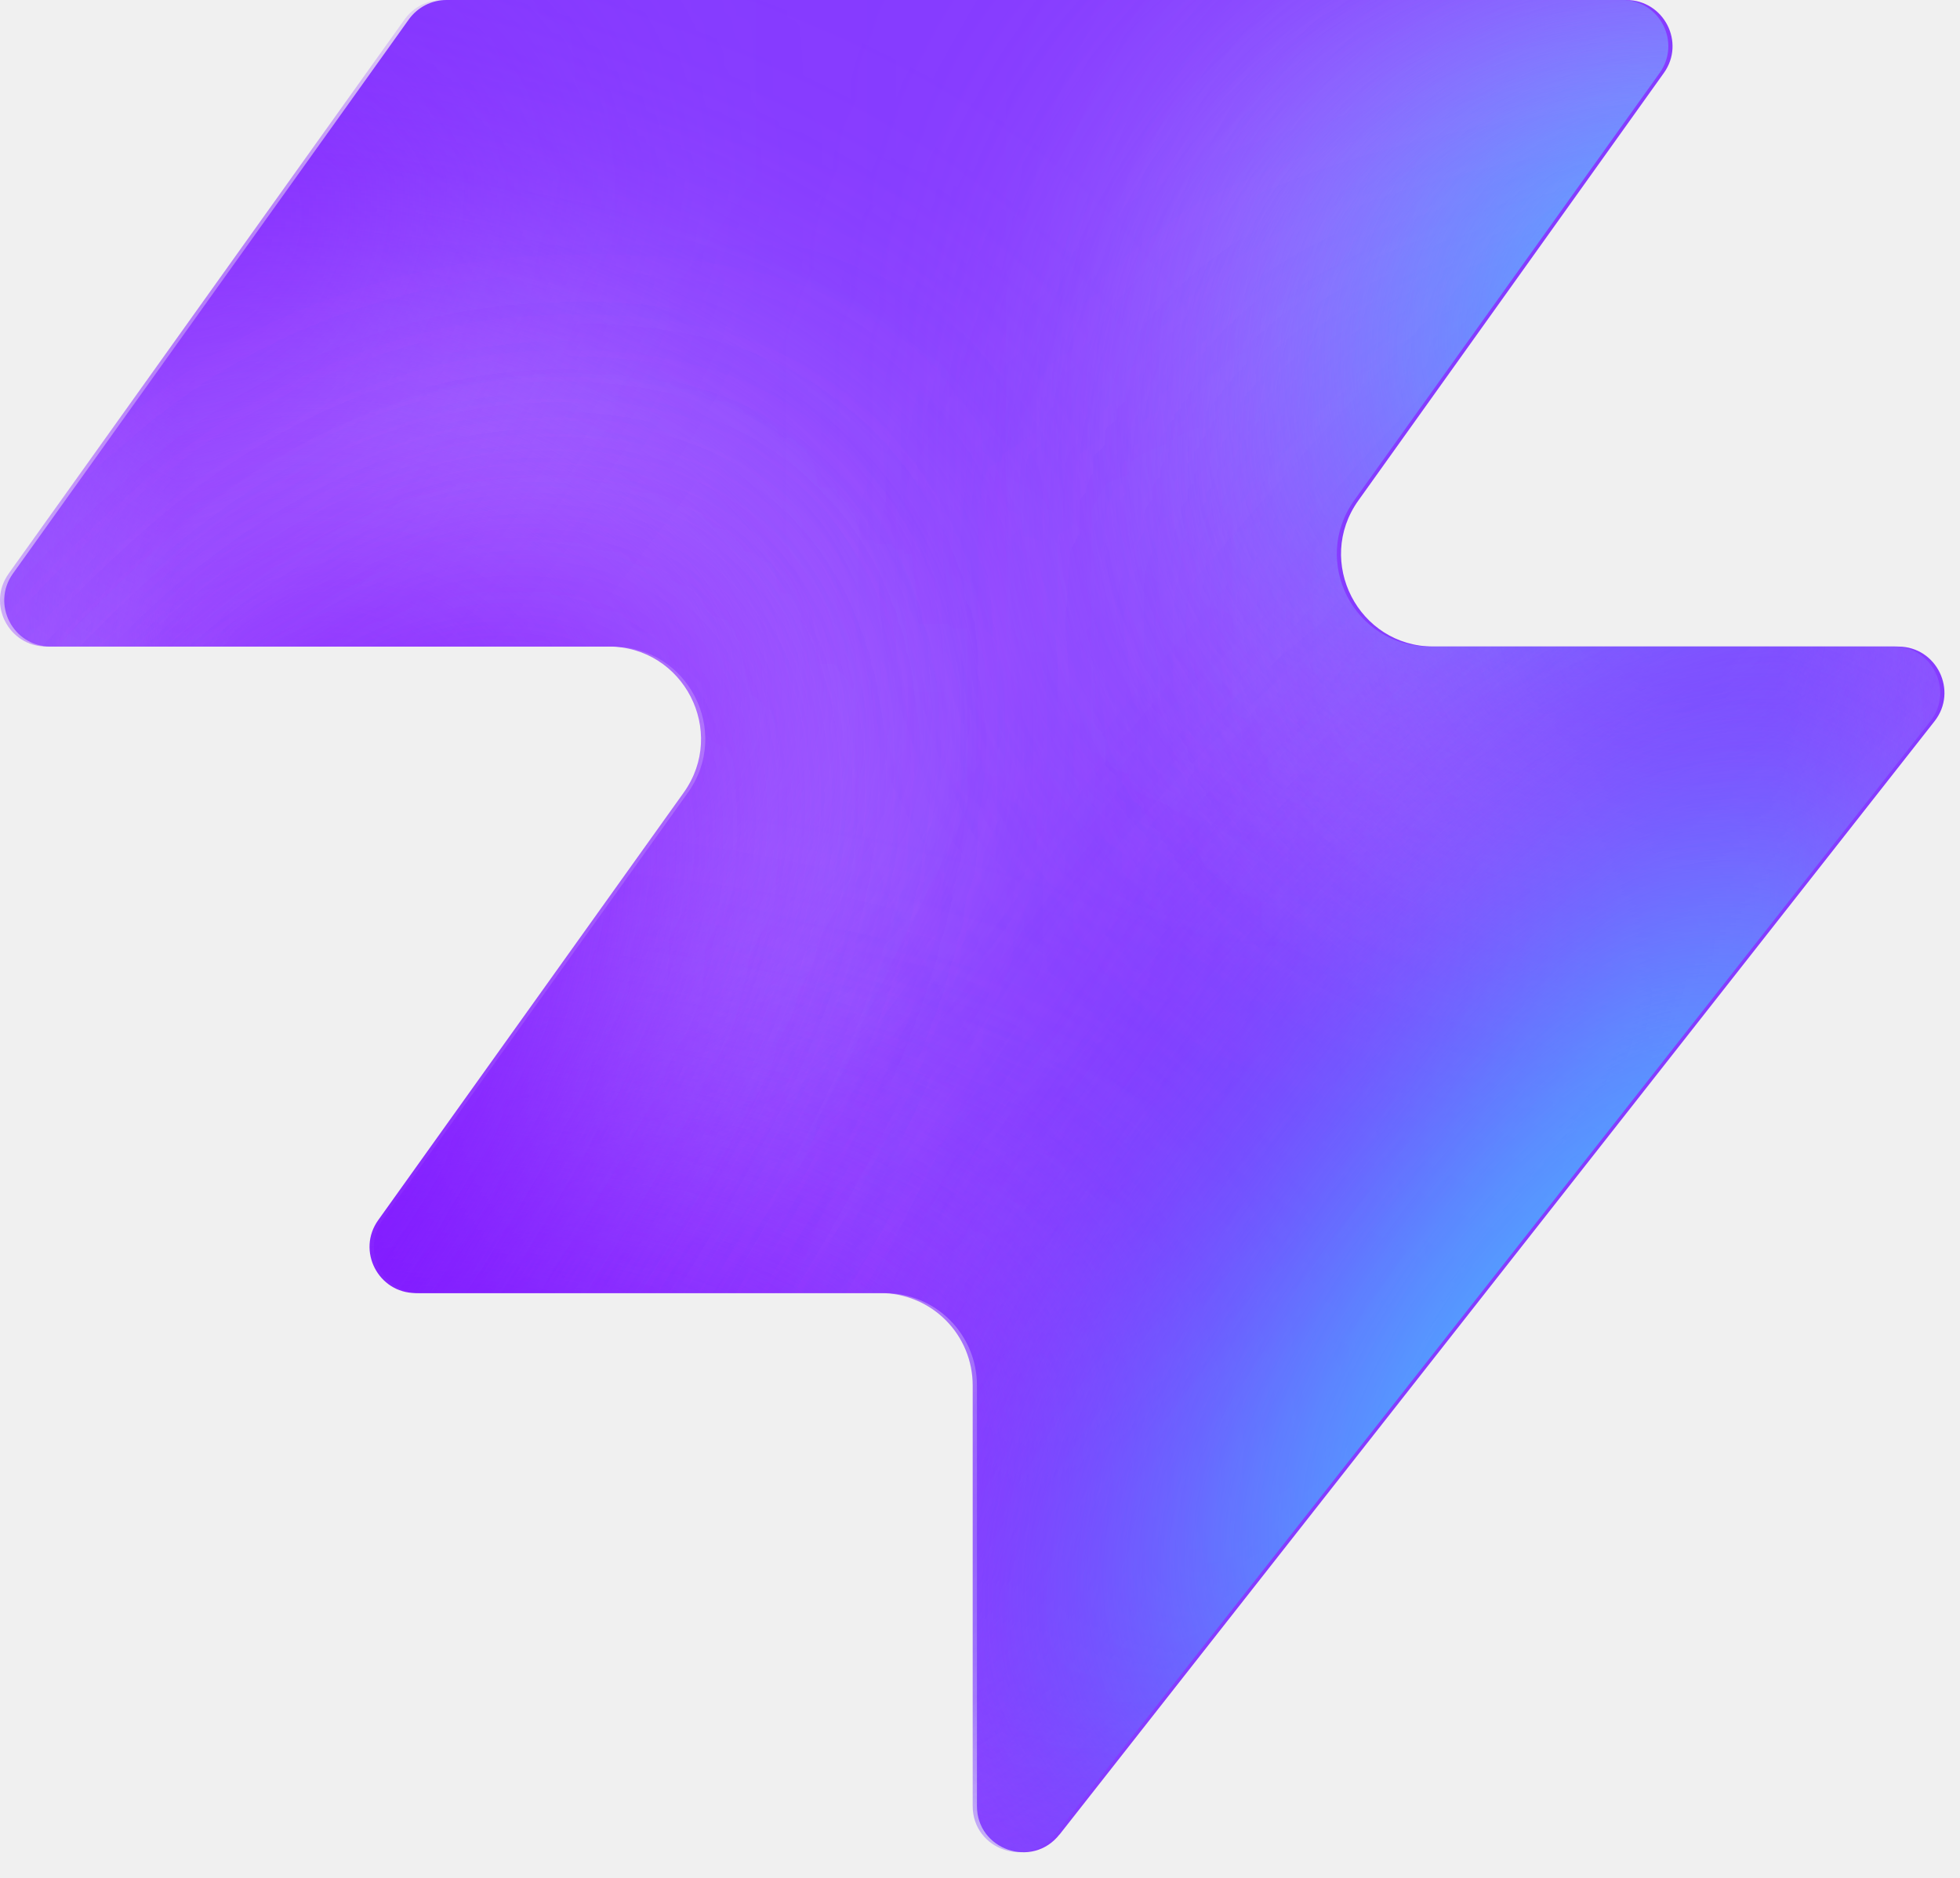
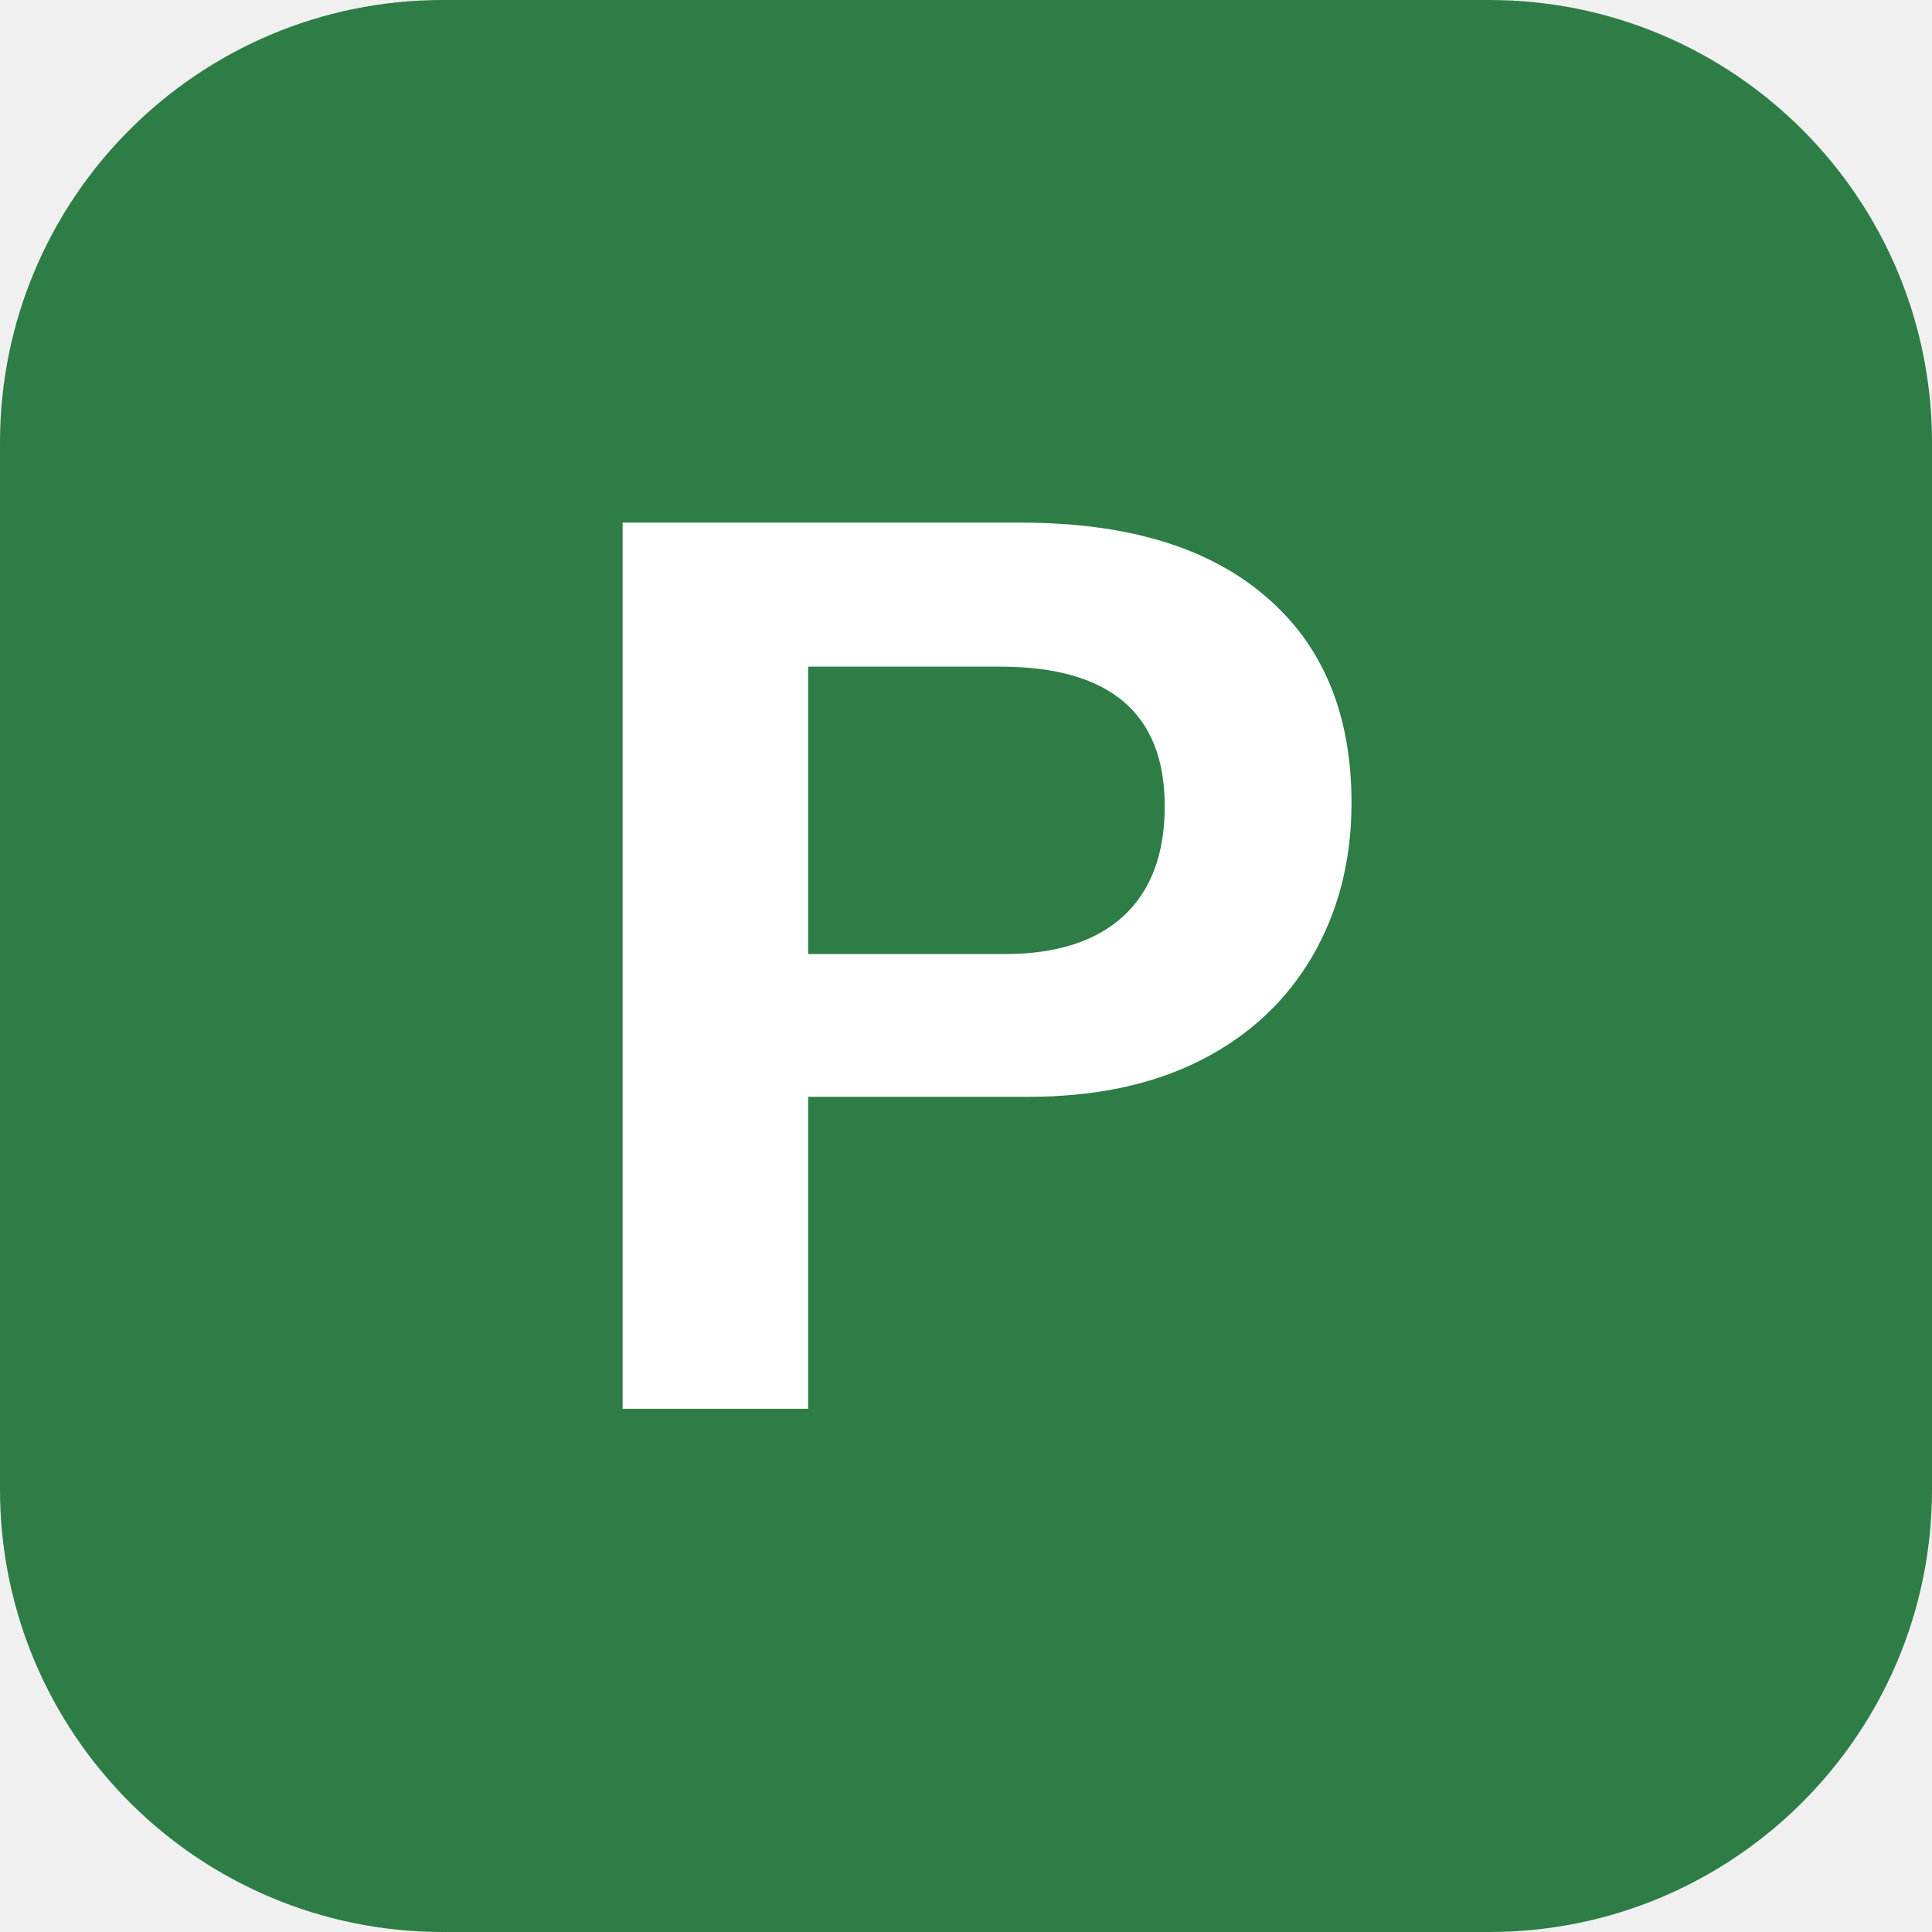
- <svg xmlns="http://www.w3.org/2000/svg" width="48" height="46" fill="none" viewBox="0 0 48 46">
-   <path fill="#863bff" d="M25.946 44.938c-.664.845-2.021.375-2.021-.698V33.937a2.26 2.26 0 0 0-2.262-2.262H10.287c-.92 0-1.456-1.04-.92-1.788l7.48-10.471c1.07-1.497 0-3.578-1.842-3.578H1.237c-.92 0-1.456-1.04-.92-1.788L10.013.474c.214-.297.556-.474.92-.474h28.894c.92 0 1.456 1.04.92 1.788l-7.48 10.471c-1.07 1.498 0 3.579 1.842 3.579h11.377c.943 0 1.473 1.088.89 1.83L25.947 44.94z" style="fill:#863bff;fill:color(display-p3 .525 .23 1);fill-opacity:1" />
-   <mask id="a" width="48" height="46" x="0" y="0" maskUnits="userSpaceOnUse" style="mask-type:alpha">
-     <path fill="#000" d="M25.842 44.938c-.664.844-2.021.375-2.021-.698V33.937a2.26 2.26 0 0 0-2.262-2.262H10.183c-.92 0-1.456-1.04-.92-1.788l7.48-10.471c1.07-1.498 0-3.579-1.842-3.579H1.133c-.92 0-1.456-1.04-.92-1.787L9.91.473c.214-.297.556-.474.92-.474h28.894c.92 0 1.456 1.04.92 1.788l-7.48 10.471c-1.07 1.498 0 3.578 1.842 3.578h11.377c.943 0 1.473 1.088.89 1.832L25.843 44.94z" style="fill:#000;fill-opacity:1" />
-   </mask>
-   <g mask="url(#a)">
-     <g filter="url(#b)">
-       <ellipse cx="5.508" cy="14.704" fill="#ede6ff" rx="5.508" ry="14.704" style="fill:#ede6ff;fill:color(display-p3 .927 .903 1);fill-opacity:1" transform="matrix(.00324 1 1 -.00324 -4.47 31.516)" />
-     </g>
-     <g filter="url(#c)">
-       <ellipse cx="10.399" cy="29.851" fill="#ede6ff" rx="10.399" ry="29.851" style="fill:#ede6ff;fill:color(display-p3 .927 .903 1);fill-opacity:1" transform="matrix(.00324 1 1 -.00324 -39.328 7.883)" />
-     </g>
-     <g filter="url(#d)">
-       <ellipse cx="5.508" cy="30.487" fill="#7e14ff" rx="5.508" ry="30.487" style="fill:#7e14ff;fill:color(display-p3 .492 .077 1);fill-opacity:1" transform="rotate(89.814 -25.913 -14.639)scale(1 -1)" />
-     </g>
-     <g filter="url(#e)">
-       <ellipse cx="5.508" cy="30.599" fill="#7e14ff" rx="5.508" ry="30.599" style="fill:#7e14ff;fill:color(display-p3 .492 .077 1);fill-opacity:1" transform="rotate(89.814 -32.644 -3.334)scale(1 -1)" />
-     </g>
-     <g filter="url(#f)">
-       <ellipse cx="5.508" cy="30.599" fill="#7e14ff" rx="5.508" ry="30.599" style="fill:#7e14ff;fill:color(display-p3 .492 .077 1);fill-opacity:1" transform="matrix(.00324 1 1 -.00324 -34.34 30.47)" />
-     </g>
-     <g filter="url(#g)">
-       <ellipse cx="14.072" cy="22.078" fill="#ede6ff" rx="14.072" ry="22.078" style="fill:#ede6ff;fill:color(display-p3 .927 .903 1);fill-opacity:1" transform="rotate(93.35 24.506 48.493)scale(-1 1)" />
-     </g>
-     <g filter="url(#h)">
-       <ellipse cx="3.47" cy="21.501" fill="#7e14ff" rx="3.47" ry="21.501" style="fill:#7e14ff;fill:color(display-p3 .492 .077 1);fill-opacity:1" transform="rotate(89.009 28.708 47.59)scale(-1 1)" />
-     </g>
-     <g filter="url(#i)">
-       <ellipse cx="3.47" cy="21.501" fill="#7e14ff" rx="3.47" ry="21.501" style="fill:#7e14ff;fill:color(display-p3 .492 .077 1);fill-opacity:1" transform="rotate(89.009 28.708 47.59)scale(-1 1)" />
-     </g>
-     <g filter="url(#j)">
-       <ellipse cx=".387" cy="8.972" fill="#7e14ff" rx="4.407" ry="29.108" style="fill:#7e14ff;fill:color(display-p3 .492 .077 1);fill-opacity:1" transform="rotate(39.51 .387 8.972)" />
-     </g>
-     <g filter="url(#k)">
-       <ellipse cx="47.523" cy="-6.092" fill="#7e14ff" rx="4.407" ry="29.108" style="fill:#7e14ff;fill:color(display-p3 .492 .077 1);fill-opacity:1" transform="rotate(37.892 47.523 -6.092)" />
-     </g>
-     <g filter="url(#l)">
-       <ellipse cx="41.412" cy="6.333" fill="#47bfff" rx="5.971" ry="9.665" style="fill:#47bfff;fill:color(display-p3 .28 .748 1);fill-opacity:1" transform="rotate(37.892 41.412 6.333)" />
-     </g>
-     <g filter="url(#m)">
-       <ellipse cx="-1.879" cy="38.332" fill="#7e14ff" rx="4.407" ry="29.108" style="fill:#7e14ff;fill:color(display-p3 .492 .077 1);fill-opacity:1" transform="rotate(37.892 -1.88 38.332)" />
-     </g>
-     <g filter="url(#n)">
-       <ellipse cx="-1.879" cy="38.332" fill="#7e14ff" rx="4.407" ry="29.108" style="fill:#7e14ff;fill:color(display-p3 .492 .077 1);fill-opacity:1" transform="rotate(37.892 -1.88 38.332)" />
-     </g>
-     <g filter="url(#o)">
-       <ellipse cx="35.651" cy="29.907" fill="#7e14ff" rx="4.407" ry="29.108" style="fill:#7e14ff;fill:color(display-p3 .492 .077 1);fill-opacity:1" transform="rotate(37.892 35.651 29.907)" />
-     </g>
-     <g filter="url(#p)">
-       <ellipse cx="38.418" cy="32.4" fill="#47bfff" rx="5.971" ry="15.297" style="fill:#47bfff;fill:color(display-p3 .28 .748 1);fill-opacity:1" transform="rotate(37.892 38.418 32.4)" />
-     </g>
-   </g>
-   <defs>
-     <filter id="b" width="60.045" height="41.654" x="-19.77" y="16.149" color-interpolation-filters="sRGB" filterUnits="userSpaceOnUse">
-       <feFlood flood-opacity="0" result="BackgroundImageFix" />
-       <feBlend in="SourceGraphic" in2="BackgroundImageFix" result="shape" />
-       <feGaussianBlur result="effect1_foregroundBlur_2002_17158" stdDeviation="7.659" />
-     </filter>
-     <filter id="c" width="90.34" height="51.437" x="-54.613" y="-7.533" color-interpolation-filters="sRGB" filterUnits="userSpaceOnUse">
-       <feFlood flood-opacity="0" result="BackgroundImageFix" />
-       <feBlend in="SourceGraphic" in2="BackgroundImageFix" result="shape" />
-       <feGaussianBlur result="effect1_foregroundBlur_2002_17158" stdDeviation="7.659" />
-     </filter>
-     <filter id="d" width="79.355" height="29.4" x="-49.64" y="2.03" color-interpolation-filters="sRGB" filterUnits="userSpaceOnUse">
-       <feFlood flood-opacity="0" result="BackgroundImageFix" />
-       <feBlend in="SourceGraphic" in2="BackgroundImageFix" result="shape" />
-       <feGaussianBlur result="effect1_foregroundBlur_2002_17158" stdDeviation="4.596" />
-     </filter>
-     <filter id="e" width="79.579" height="29.4" x="-45.045" y="20.029" color-interpolation-filters="sRGB" filterUnits="userSpaceOnUse">
-       <feFlood flood-opacity="0" result="BackgroundImageFix" />
-       <feBlend in="SourceGraphic" in2="BackgroundImageFix" result="shape" />
-       <feGaussianBlur result="effect1_foregroundBlur_2002_17158" stdDeviation="4.596" />
-     </filter>
-     <filter id="f" width="79.579" height="29.4" x="-43.513" y="21.178" color-interpolation-filters="sRGB" filterUnits="userSpaceOnUse">
-       <feFlood flood-opacity="0" result="BackgroundImageFix" />
-       <feBlend in="SourceGraphic" in2="BackgroundImageFix" result="shape" />
-       <feGaussianBlur result="effect1_foregroundBlur_2002_17158" stdDeviation="4.596" />
-     </filter>
-     <filter id="g" width="74.749" height="58.852" x="15.756" y="-17.901" color-interpolation-filters="sRGB" filterUnits="userSpaceOnUse">
-       <feFlood flood-opacity="0" result="BackgroundImageFix" />
-       <feBlend in="SourceGraphic" in2="BackgroundImageFix" result="shape" />
-       <feGaussianBlur result="effect1_foregroundBlur_2002_17158" stdDeviation="7.659" />
-     </filter>
-     <filter id="h" width="61.377" height="25.362" x="23.548" y="2.284" color-interpolation-filters="sRGB" filterUnits="userSpaceOnUse">
-       <feFlood flood-opacity="0" result="BackgroundImageFix" />
-       <feBlend in="SourceGraphic" in2="BackgroundImageFix" result="shape" />
-       <feGaussianBlur result="effect1_foregroundBlur_2002_17158" stdDeviation="4.596" />
-     </filter>
-     <filter id="i" width="61.377" height="25.362" x="23.548" y="2.284" color-interpolation-filters="sRGB" filterUnits="userSpaceOnUse">
-       <feFlood flood-opacity="0" result="BackgroundImageFix" />
-       <feBlend in="SourceGraphic" in2="BackgroundImageFix" result="shape" />
-       <feGaussianBlur result="effect1_foregroundBlur_2002_17158" stdDeviation="4.596" />
-     </filter>
-     <filter id="j" width="56.045" height="63.649" x="-27.636" y="-22.853" color-interpolation-filters="sRGB" filterUnits="userSpaceOnUse">
-       <feFlood flood-opacity="0" result="BackgroundImageFix" />
-       <feBlend in="SourceGraphic" in2="BackgroundImageFix" result="shape" />
-       <feGaussianBlur result="effect1_foregroundBlur_2002_17158" stdDeviation="4.596" />
-     </filter>
-     <filter id="k" width="54.814" height="64.646" x="20.116" y="-38.415" color-interpolation-filters="sRGB" filterUnits="userSpaceOnUse">
-       <feFlood flood-opacity="0" result="BackgroundImageFix" />
-       <feBlend in="SourceGraphic" in2="BackgroundImageFix" result="shape" />
-       <feGaussianBlur result="effect1_foregroundBlur_2002_17158" stdDeviation="4.596" />
-     </filter>
-     <filter id="l" width="33.541" height="35.313" x="24.641" y="-11.323" color-interpolation-filters="sRGB" filterUnits="userSpaceOnUse">
-       <feFlood flood-opacity="0" result="BackgroundImageFix" />
-       <feBlend in="SourceGraphic" in2="BackgroundImageFix" result="shape" />
-       <feGaussianBlur result="effect1_foregroundBlur_2002_17158" stdDeviation="4.596" />
-     </filter>
-     <filter id="m" width="54.814" height="64.646" x="-29.286" y="6.009" color-interpolation-filters="sRGB" filterUnits="userSpaceOnUse">
-       <feFlood flood-opacity="0" result="BackgroundImageFix" />
-       <feBlend in="SourceGraphic" in2="BackgroundImageFix" result="shape" />
-       <feGaussianBlur result="effect1_foregroundBlur_2002_17158" stdDeviation="4.596" />
-     </filter>
-     <filter id="n" width="54.814" height="64.646" x="-29.286" y="6.009" color-interpolation-filters="sRGB" filterUnits="userSpaceOnUse">
-       <feFlood flood-opacity="0" result="BackgroundImageFix" />
-       <feBlend in="SourceGraphic" in2="BackgroundImageFix" result="shape" />
-       <feGaussianBlur result="effect1_foregroundBlur_2002_17158" stdDeviation="4.596" />
-     </filter>
-     <filter id="o" width="54.814" height="64.646" x="8.244" y="-2.416" color-interpolation-filters="sRGB" filterUnits="userSpaceOnUse">
-       <feFlood flood-opacity="0" result="BackgroundImageFix" />
-       <feBlend in="SourceGraphic" in2="BackgroundImageFix" result="shape" />
-       <feGaussianBlur result="effect1_foregroundBlur_2002_17158" stdDeviation="4.596" />
-     </filter>
-     <filter id="p" width="39.409" height="43.623" x="18.713" y="10.588" color-interpolation-filters="sRGB" filterUnits="userSpaceOnUse">
-       <feFlood flood-opacity="0" result="BackgroundImageFix" />
-       <feBlend in="SourceGraphic" in2="BackgroundImageFix" result="shape" />
-       <feGaussianBlur result="effect1_foregroundBlur_2002_17158" stdDeviation="4.596" />
-     </filter>
-   </defs>
+ <svg xmlns="http://www.w3.org/2000/svg" width="48" height="48" viewBox="0 0 48 48">
+   <rect width="48" height="48" rx="11" fill="#2E7D46" />
+   <text x="24" y="35" font-family="Arial, Helvetica, sans-serif" font-size="32" font-weight="900" text-anchor="middle" fill="#ffffff">P</text>
</svg>
